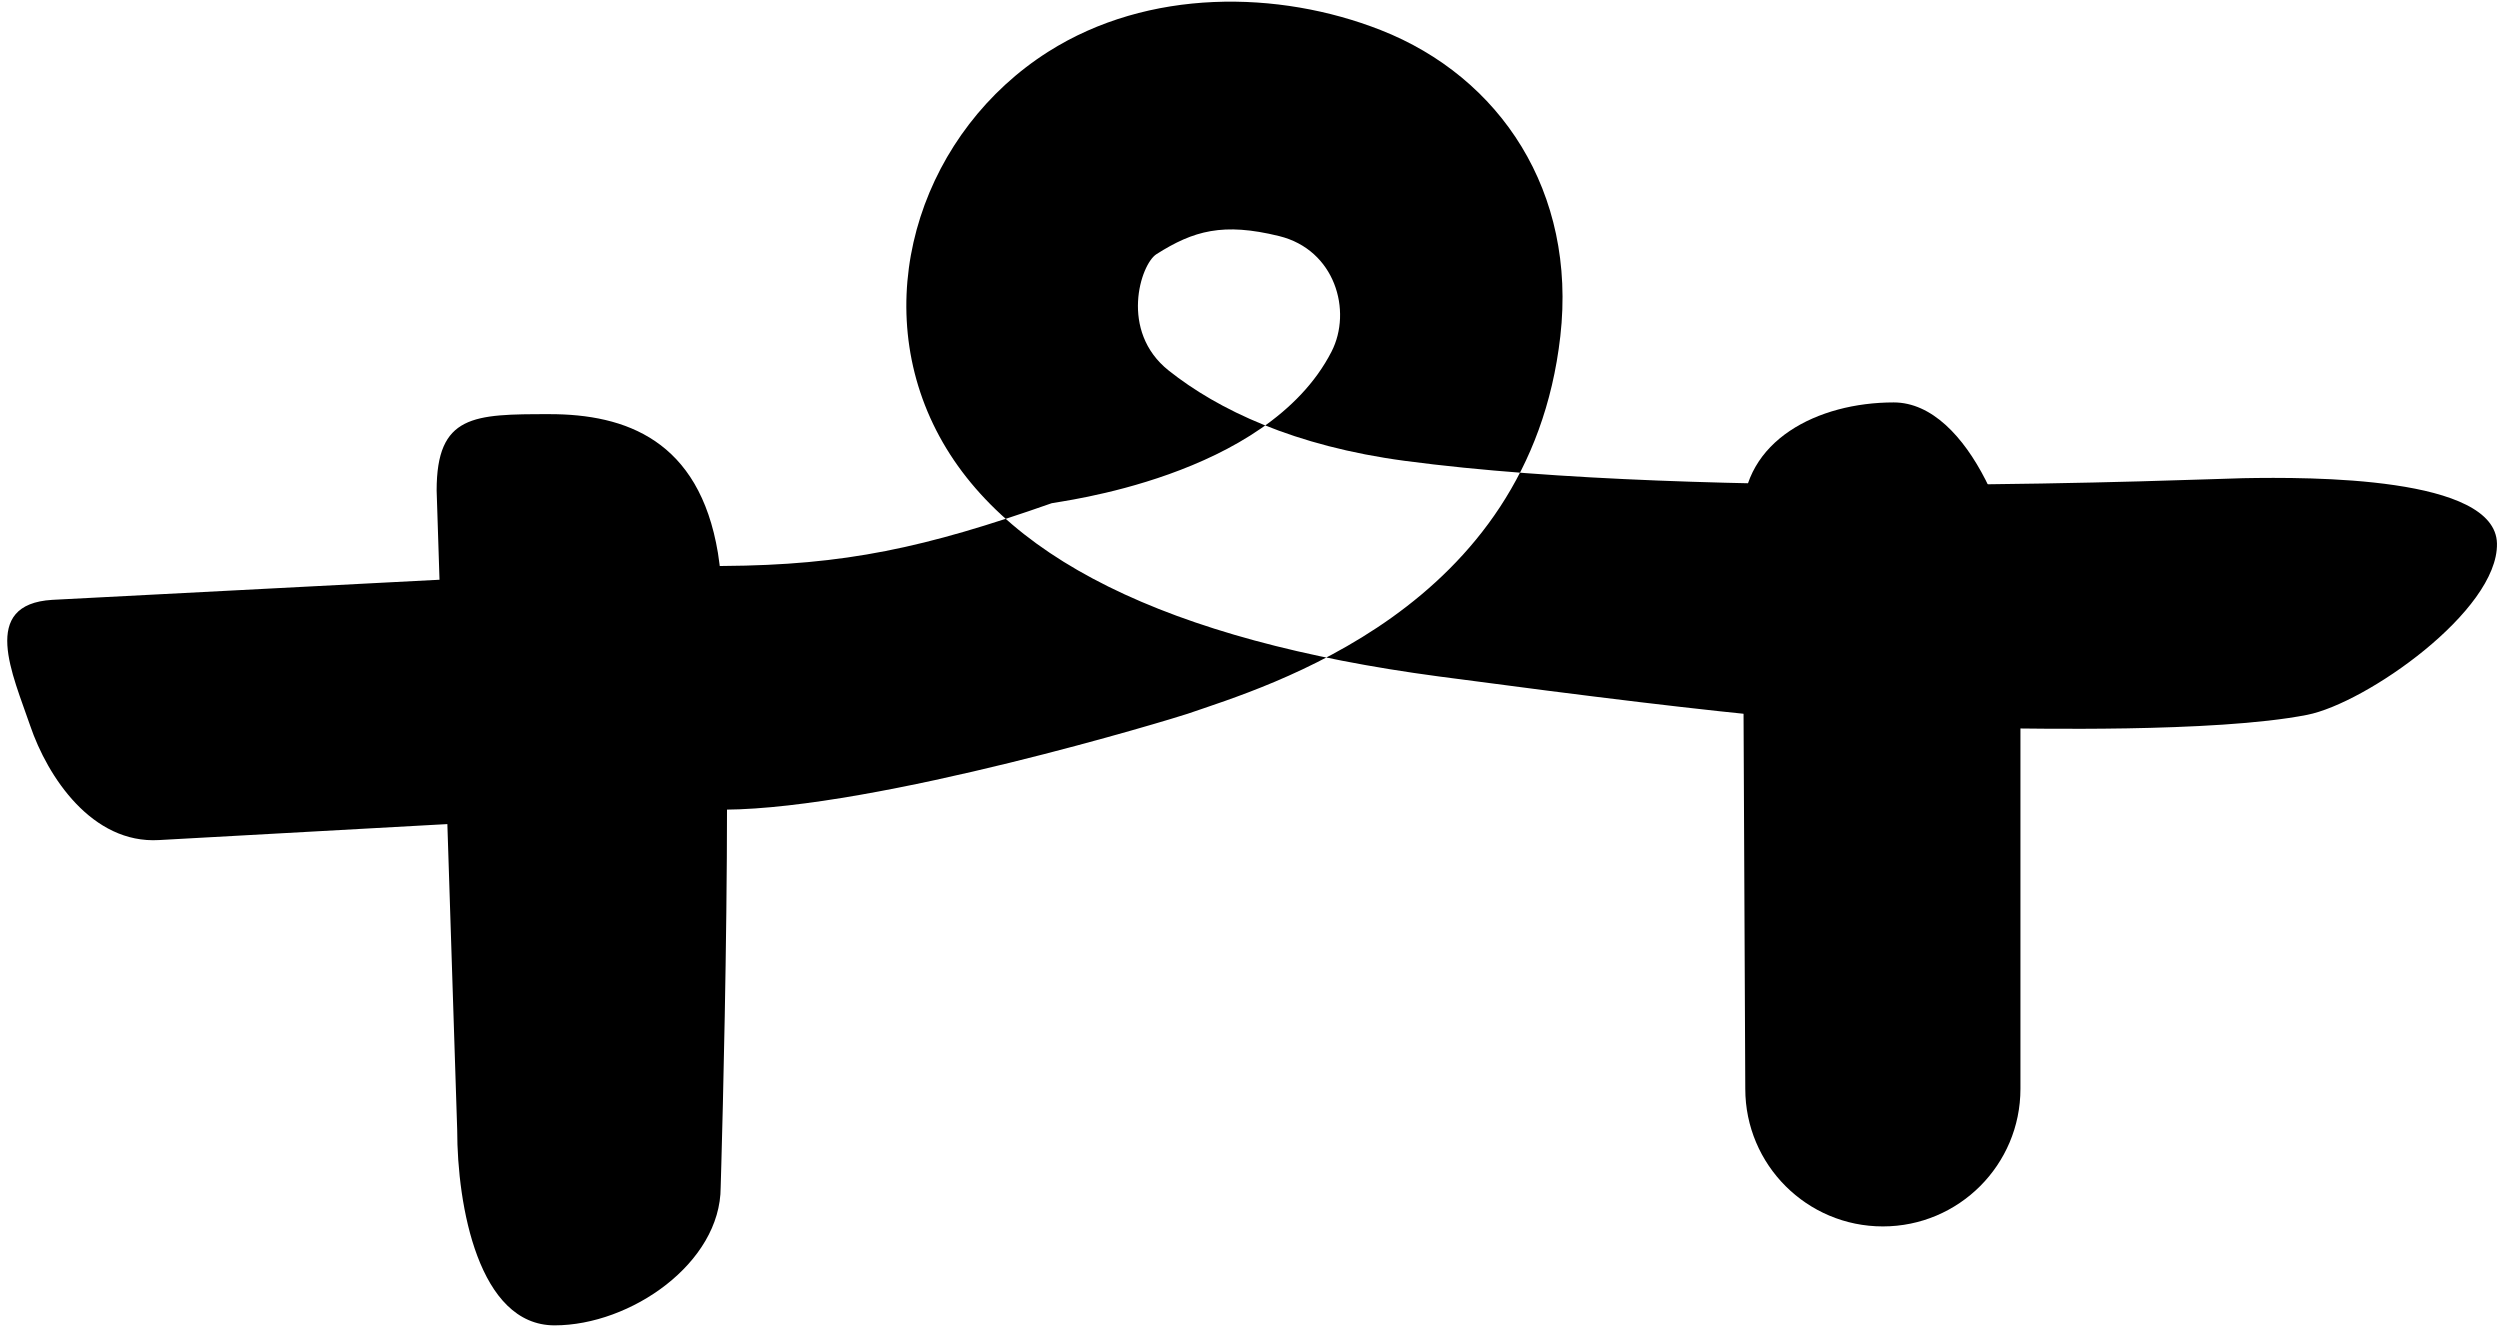
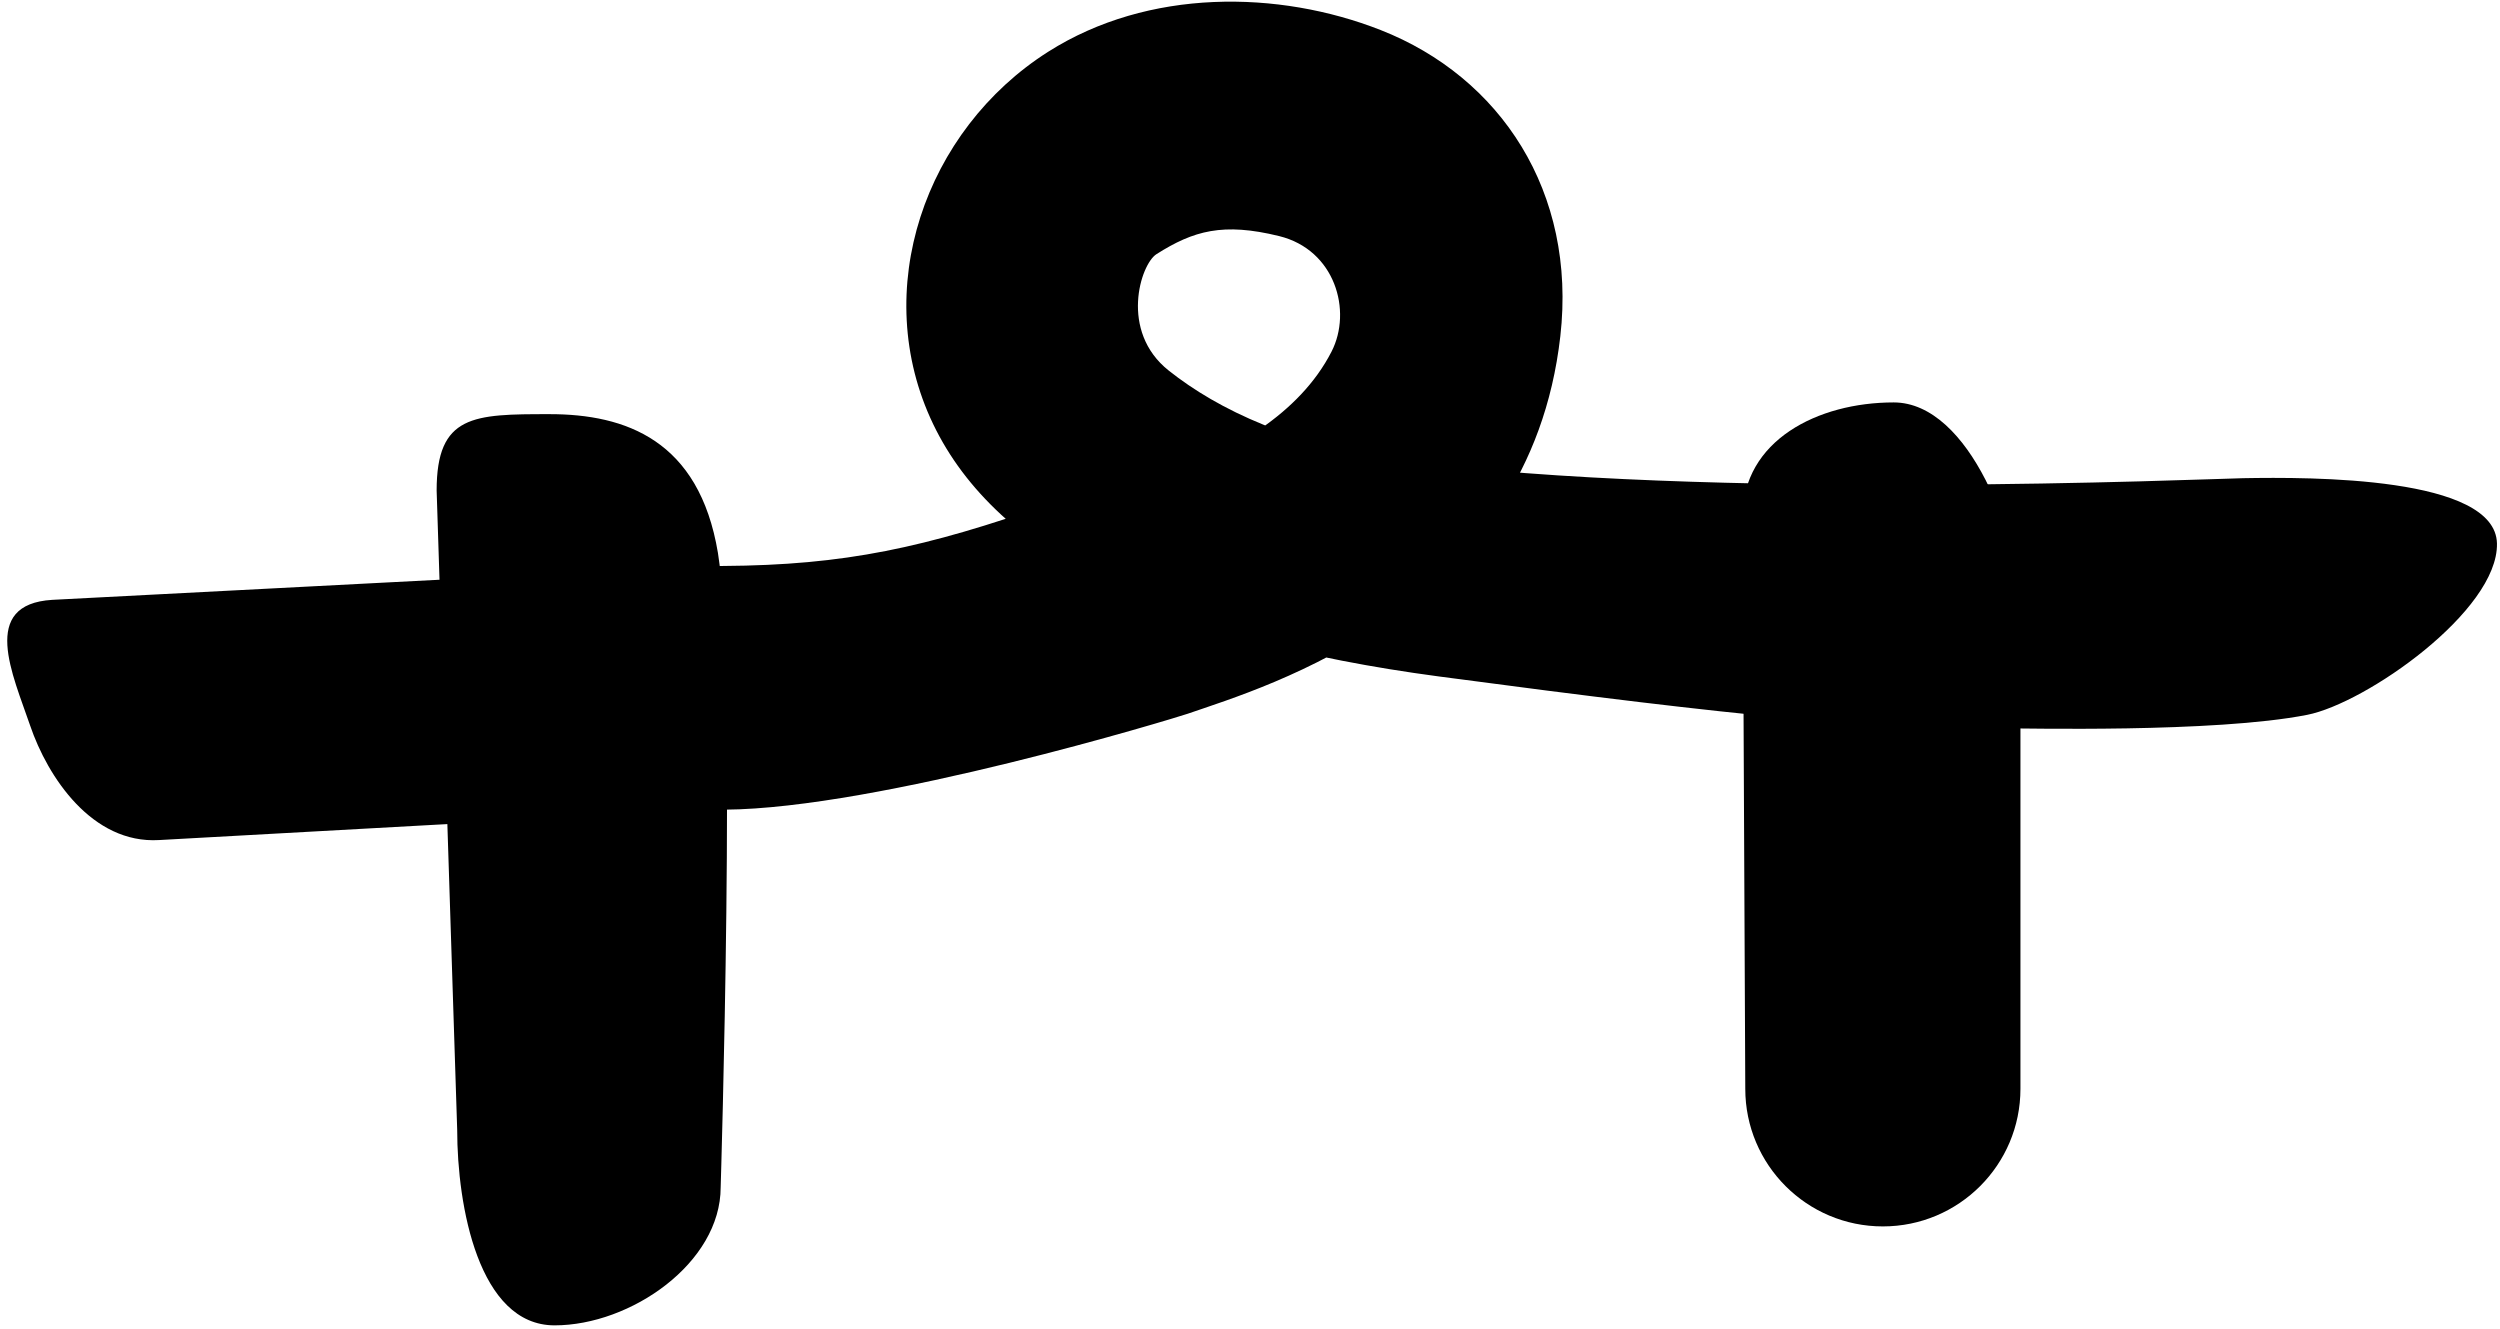
<svg xmlns="http://www.w3.org/2000/svg" width="318px" height="169px" viewBox="0 0 318 169" version="1.1">
  <defs />
-   <g id="Layout" stroke="none" stroke-width="1" fill="none" fill-rule="evenodd">
+   <g id="Layout" stroke="none" strokeWidth="1" fill="none" fillRule="evenodd">
    <g id="Logotipo-TOT-Copy" transform="translate(-331, -423)" fill="#000000">
      <g id="Logo-TOT-Copy-20" transform="translate(331, 423)">
        <path d="M91.32,70.327 C88.934,55.982 79.575,52.68 69.91,52.68 C60.245,52.68 55.54,52.729 55.54,62.394 L58.155,143.725 C58.155,153.39 60.878,168.585 70.543,168.585 C80.208,168.585 91.67,160.673 91.67,151.008 C91.67,151.008 93.706,84.671 91.32,70.327 Z" id="Shape" />
        <path d="M257,78.151 C257,68.486 250.54,51.188 240.875,51.188 C231.21,51.188 221.664,56.038 221.664,65.703 L222,138.5 C222,148.165 229.835,156 239.5,156 C249.165,156 257,148.165 257,138.5 L257,78.151 Z" id="Shape" />
        <path d="M92.157,102.99 C111.702,102.865 149.509,91.328 151.062,90.792 C161.105,87.321 194.523,77.593 198.474,42.765 C200.557,24.411 190.867,9.809 175.614,3.82 C162.619,-1.282 146.07,-1.5 133.338,6.578 C117.641,16.538 110.538,36.937 118.699,53.947 C126.813,70.858 148.572,81.453 183.018,86.044 C222.514,91.308 238.439,92.753 254.415,92.639 C257.057,92.62 281.661,93.255 293.473,90.928 C300.949,89.455 317.769,77.703 317.614,69.144 C317.46,60.585 293.882,60.672 285.323,60.826 C280.77,60.908 216.878,63.71 178.717,58.624 C164.649,56.749 154.947,52.132 148.654,47.13 C142.361,42.128 145.08,33.611 147.102,32.329 C151.822,29.334 155.582,28.277 162.709,30.03 C169.836,31.784 172.02,39.549 169.376,44.716 C161.157,60.783 134.301,63.825 133.779,64.008 C117.632,69.682 107.527,71.891 91.958,71.991 C88.026,72.016 75.167,72.661 55.296,73.773 C54.196,73.835 7.254,76.264 6.655,76.3 C-2.627,76.855 1.63,85.816 3.84,92.309 C6.05,98.801 11.693,107.366 20.238,106.855 C21.564,106.776 89.017,103.011 92.157,102.99 Z" id="Shape" />
      </g>
    </g>
  </g>
</svg>
